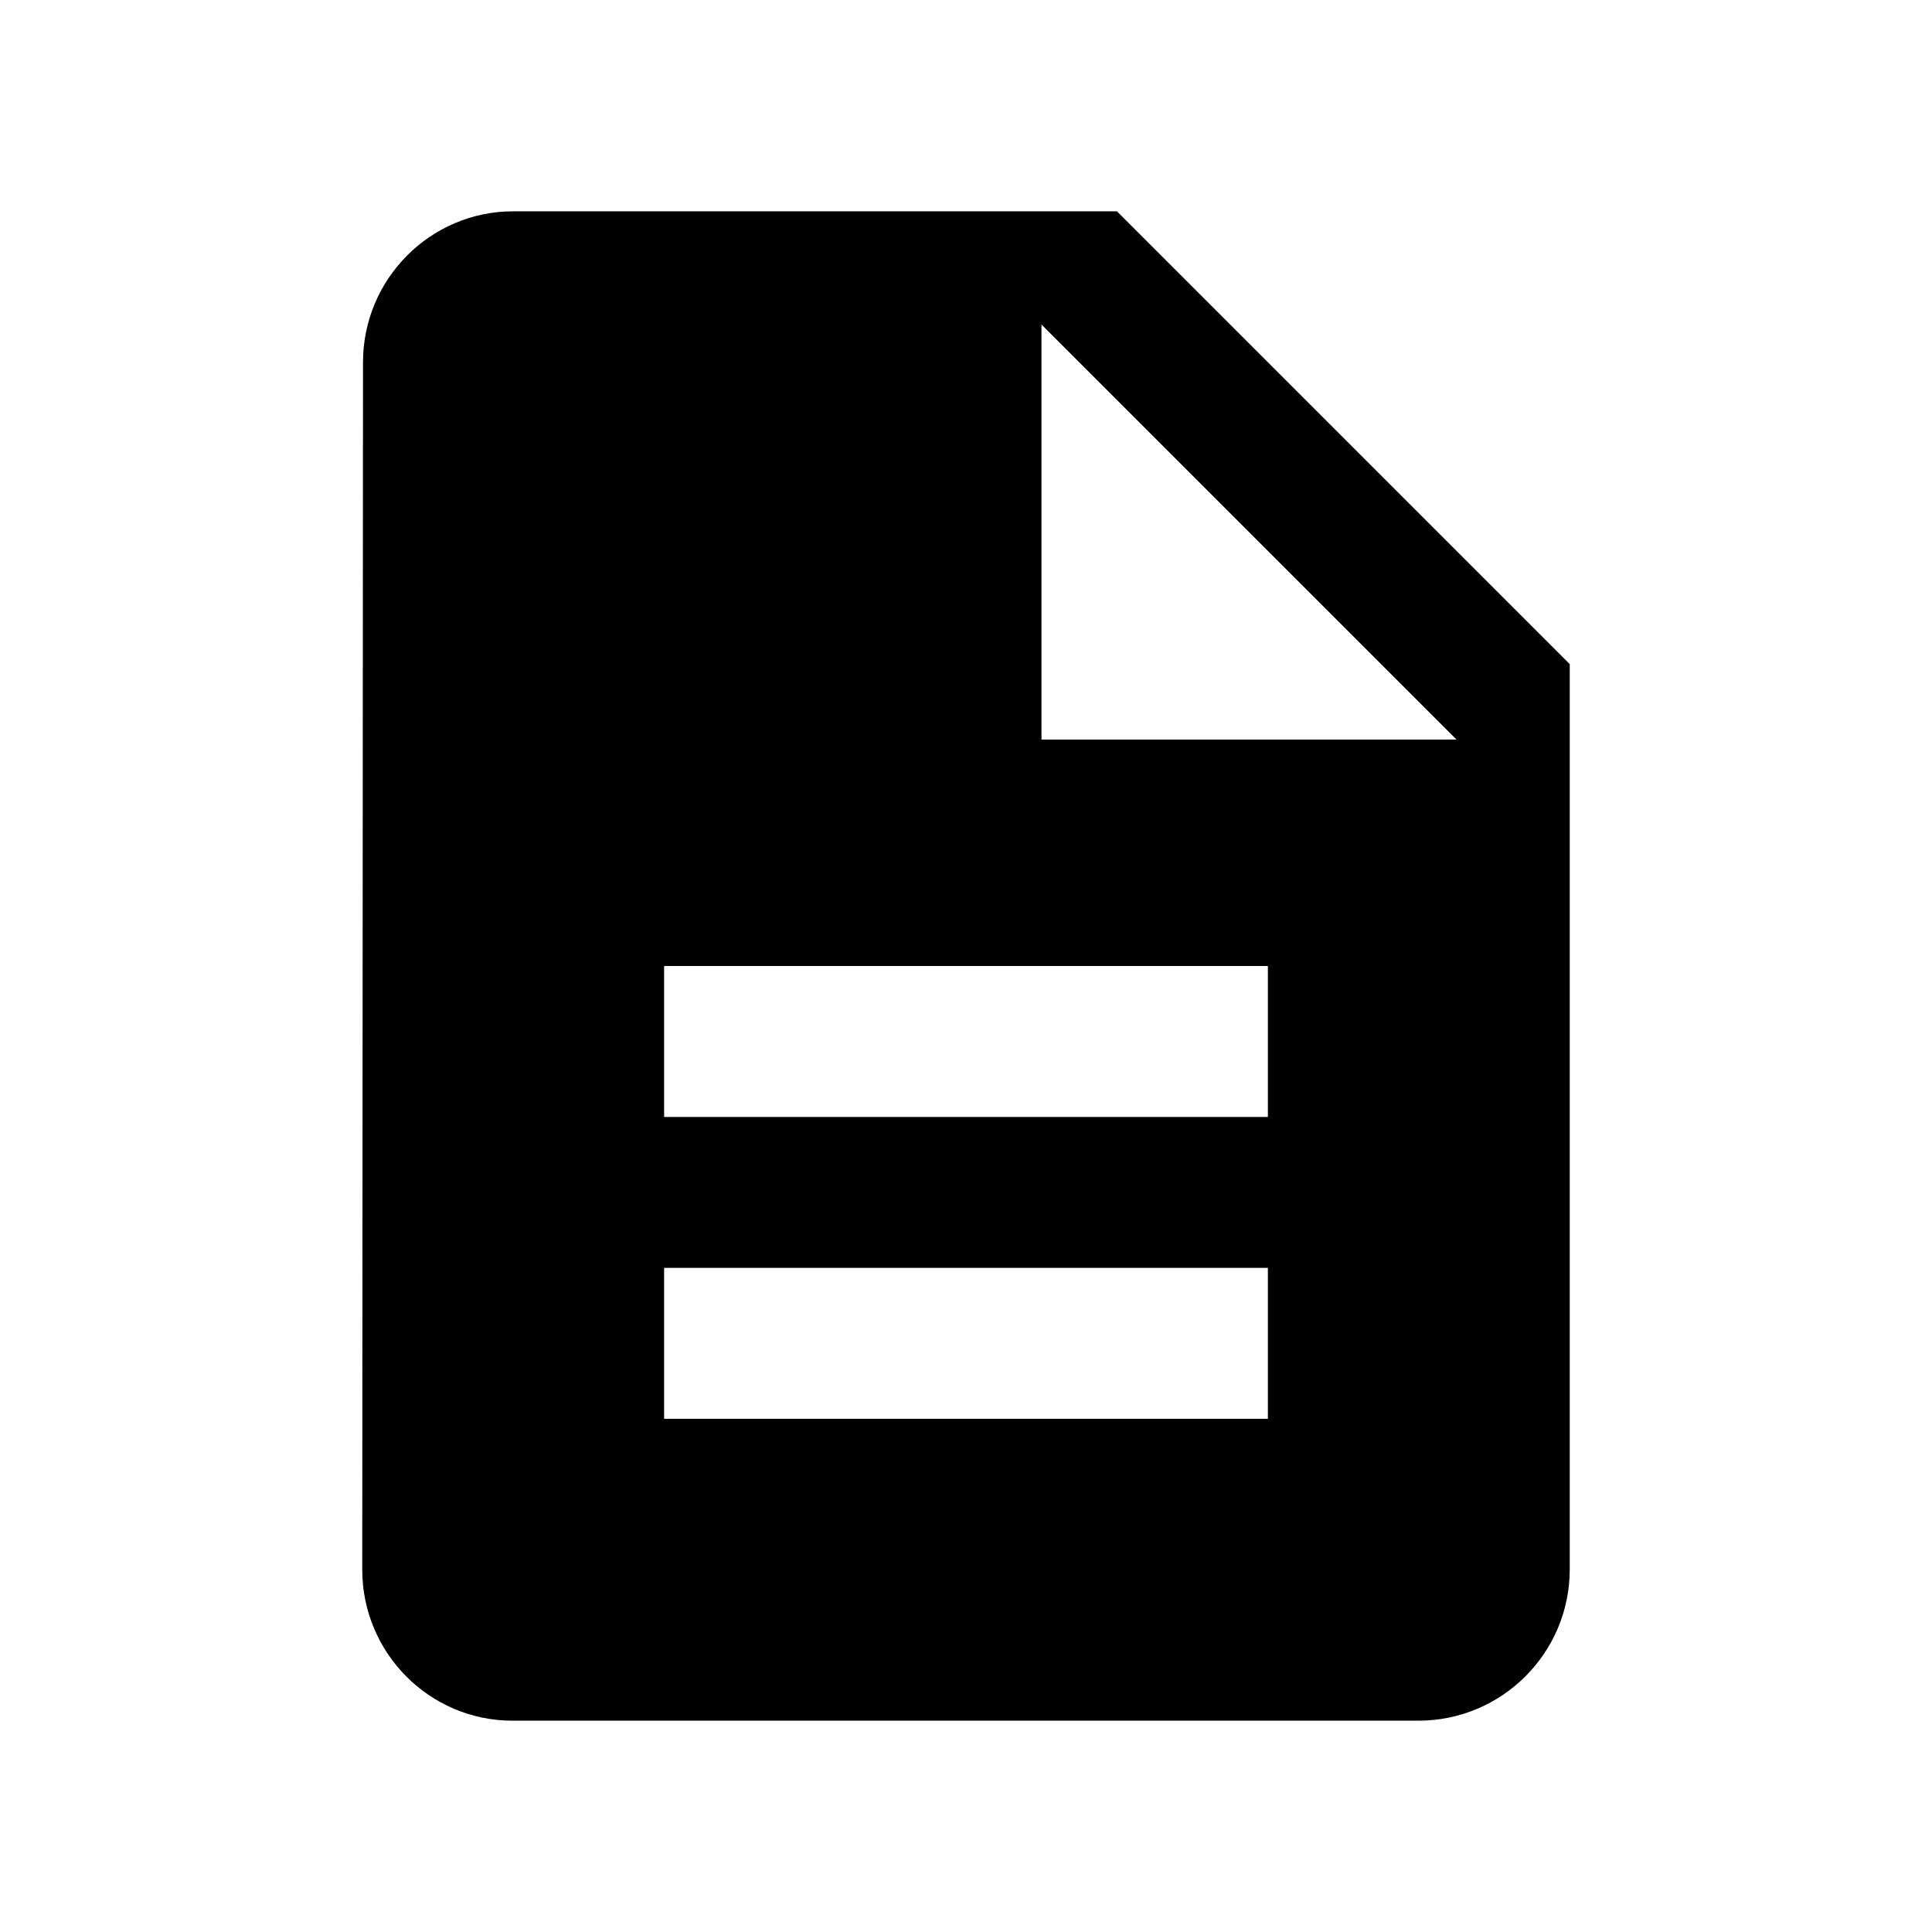
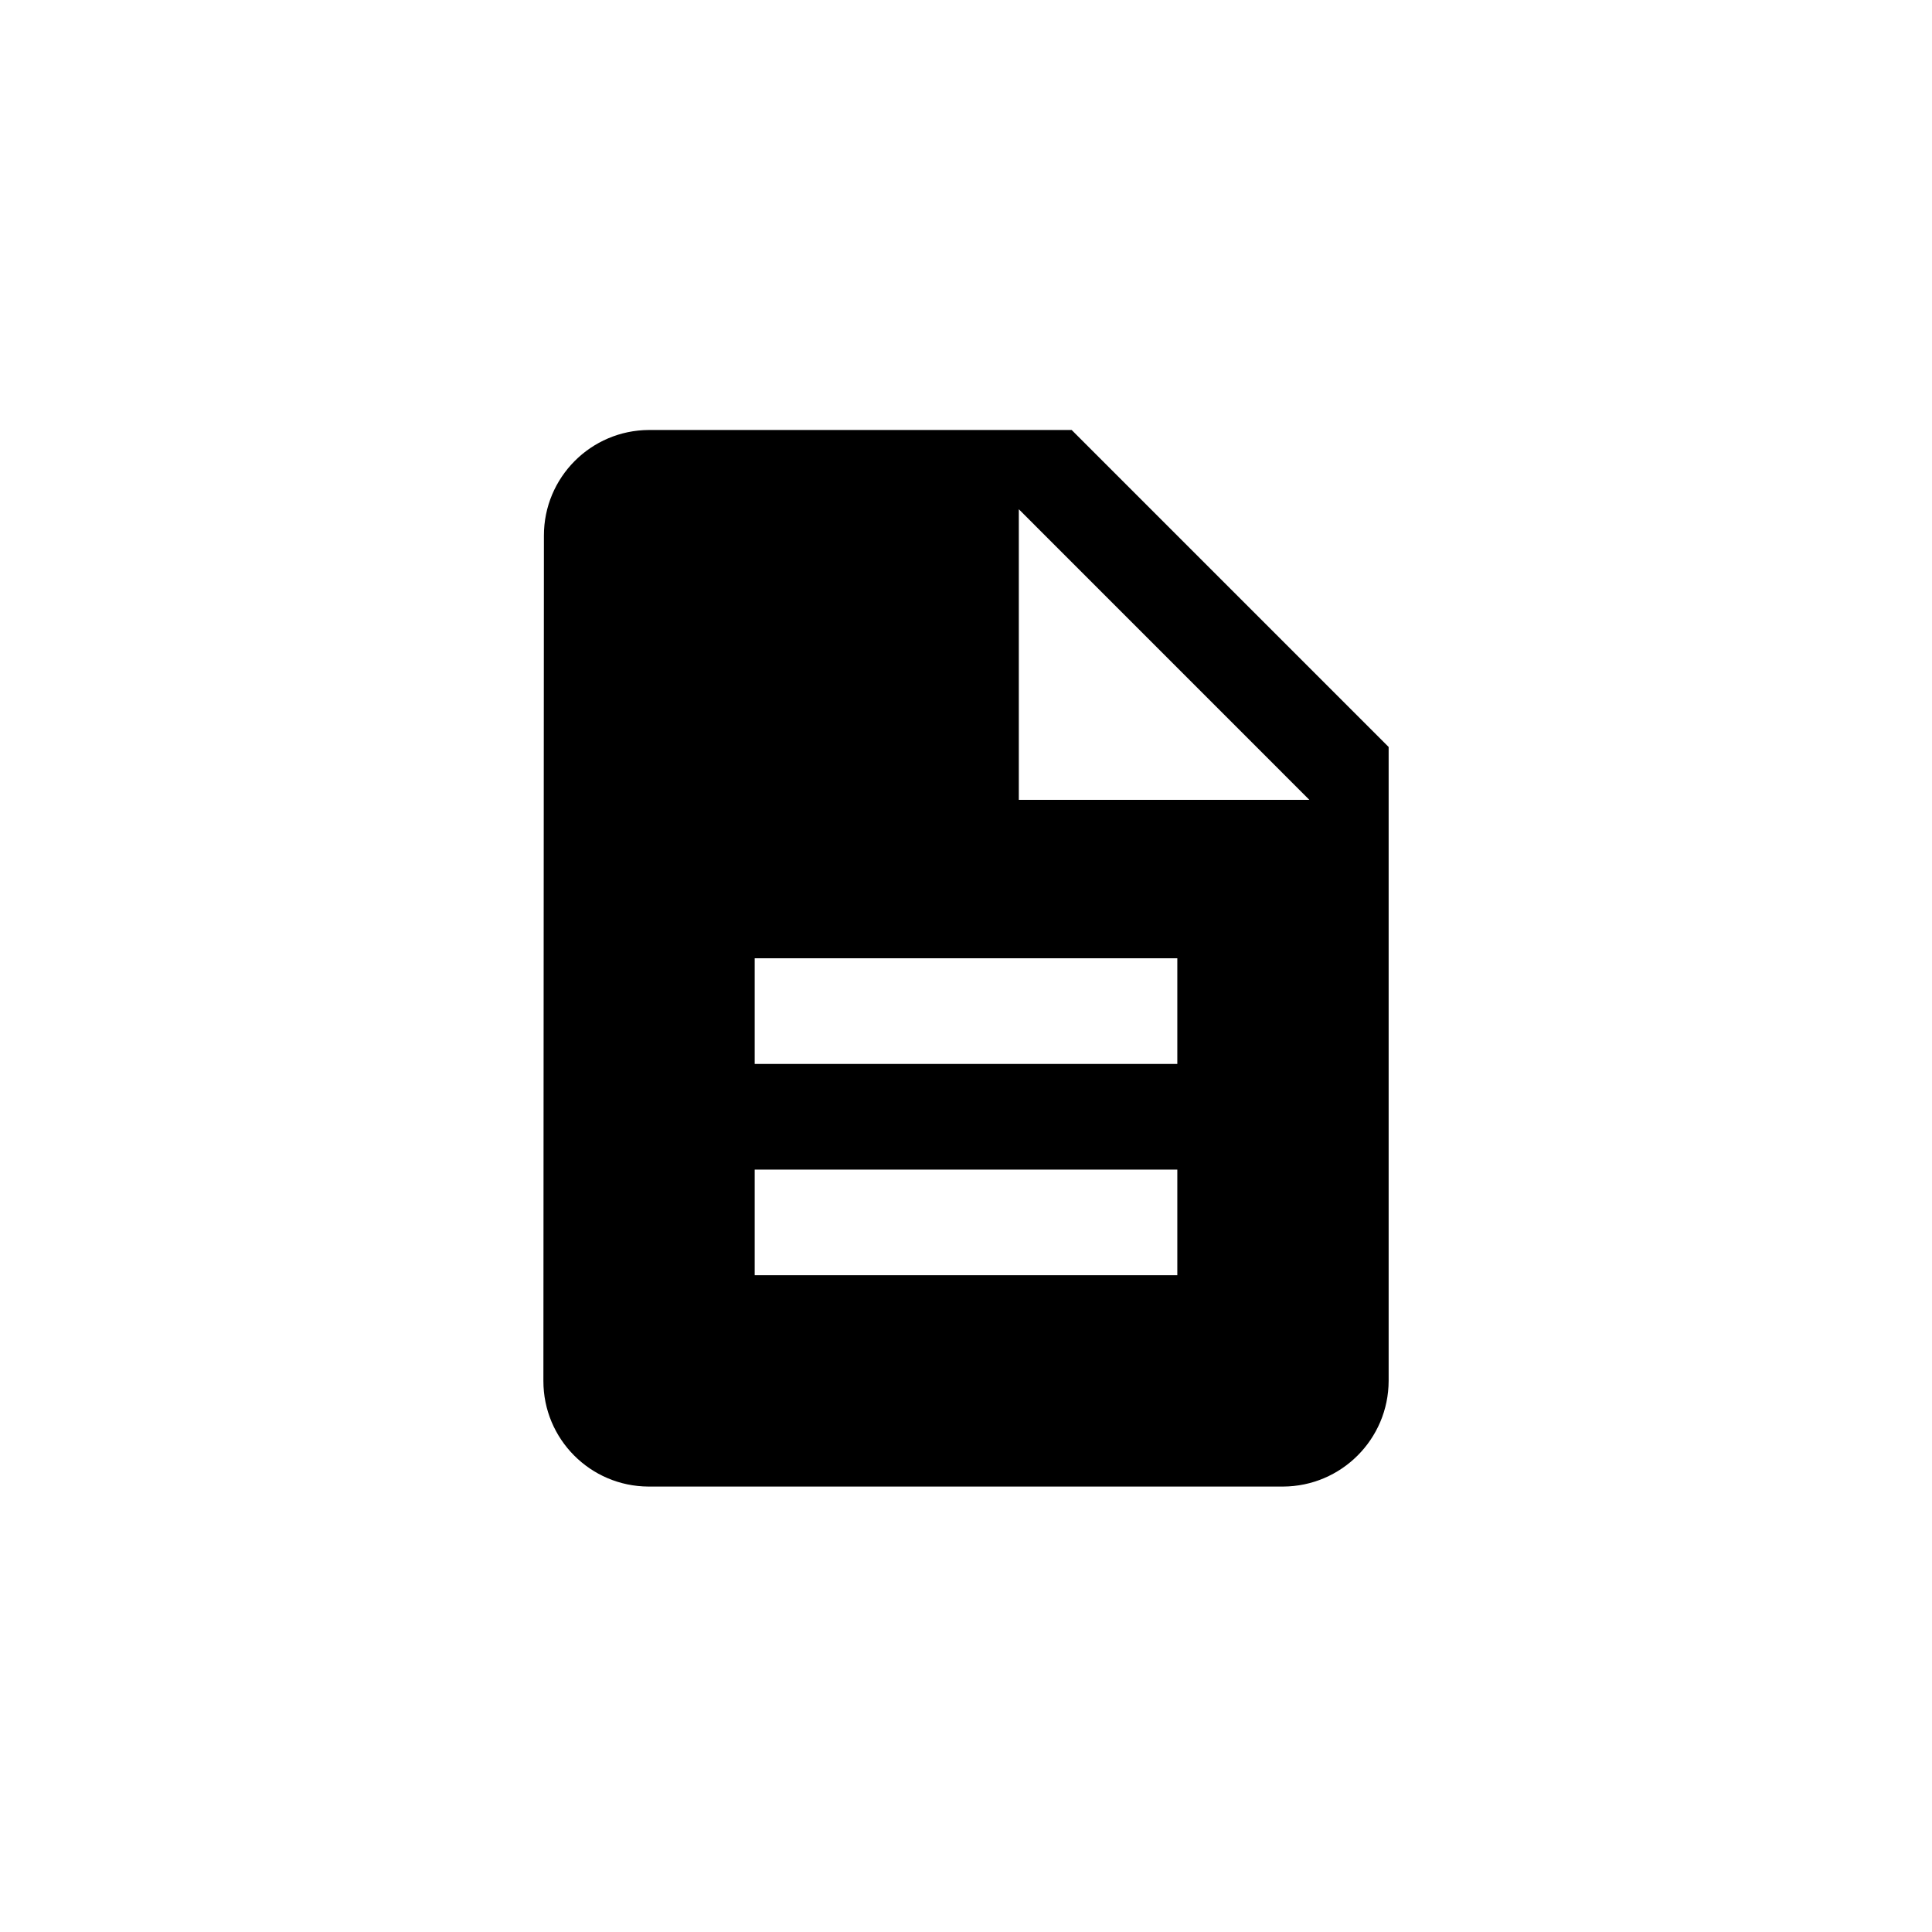
<svg xmlns="http://www.w3.org/2000/svg" height="1000" viewBox="0 0 1000 1000" width="1000">
-   <defs>
-     <style>.a{fill:none;}</style>
-   </defs>
-   <path d="M578.125,109.375h-312.5c-42.969,0-77.734,35.156-77.734,78.125L187.5,812.5c0,42.969,34.766,78.125,77.734,78.125H734.375A78.355,78.355,0,0,0,812.5,812.5V343.75Zm78.125,625H343.75V656.25h312.5Zm0-156.25H343.75V500h312.5ZM539.062,382.812V167.969L753.906,382.812Z" />
+   <g data-name="all icons" id="all_icons">
+     <g data-name="Layer 437" id="Layer_437">
+       <path d="M554.69,222.56H335.94a54.61,54.61,0,0,0-54.41,54.69l-.27,437.5a54.61,54.61,0,0,0,54.41,54.69h328.4a54.85,54.85,0,0,0,54.69-54.69V386.63Zm54.69,437.5H390.63V605.38H609.38Zm0-109.37H390.63V496H609.38ZM527.34,414V263.58L677.73,414Z" />
+     </g>
+   </g>
</svg>
